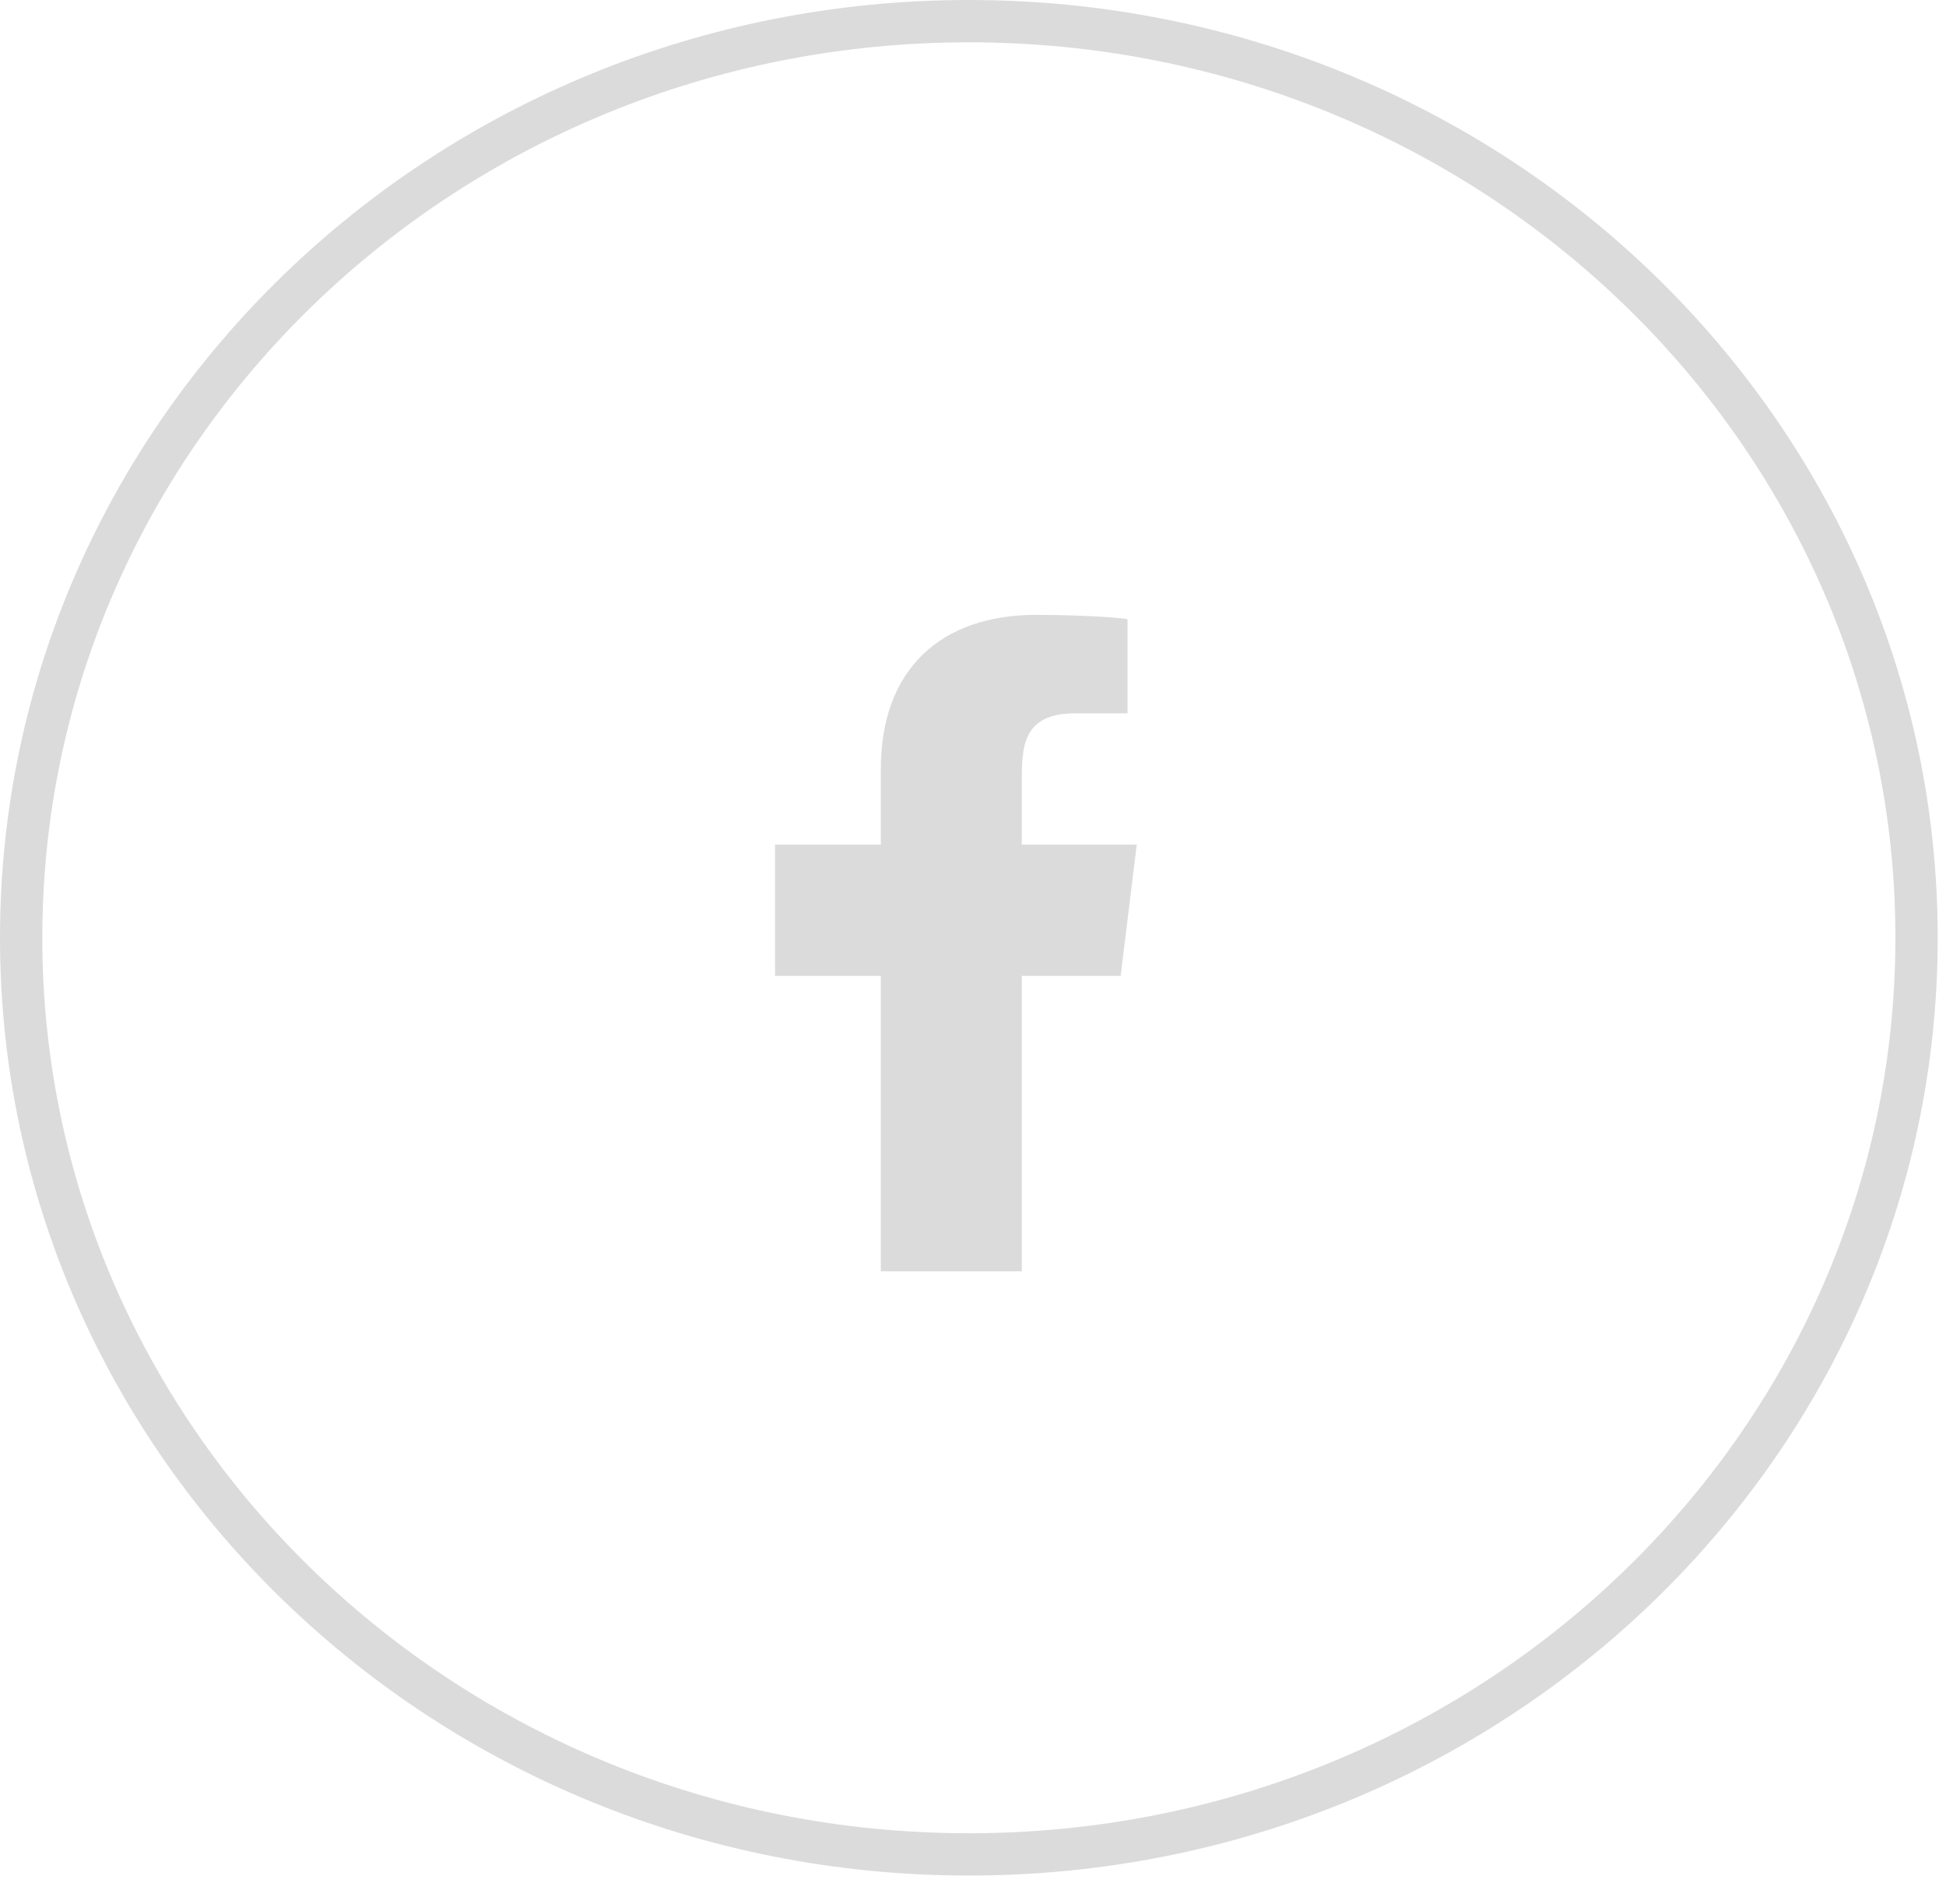
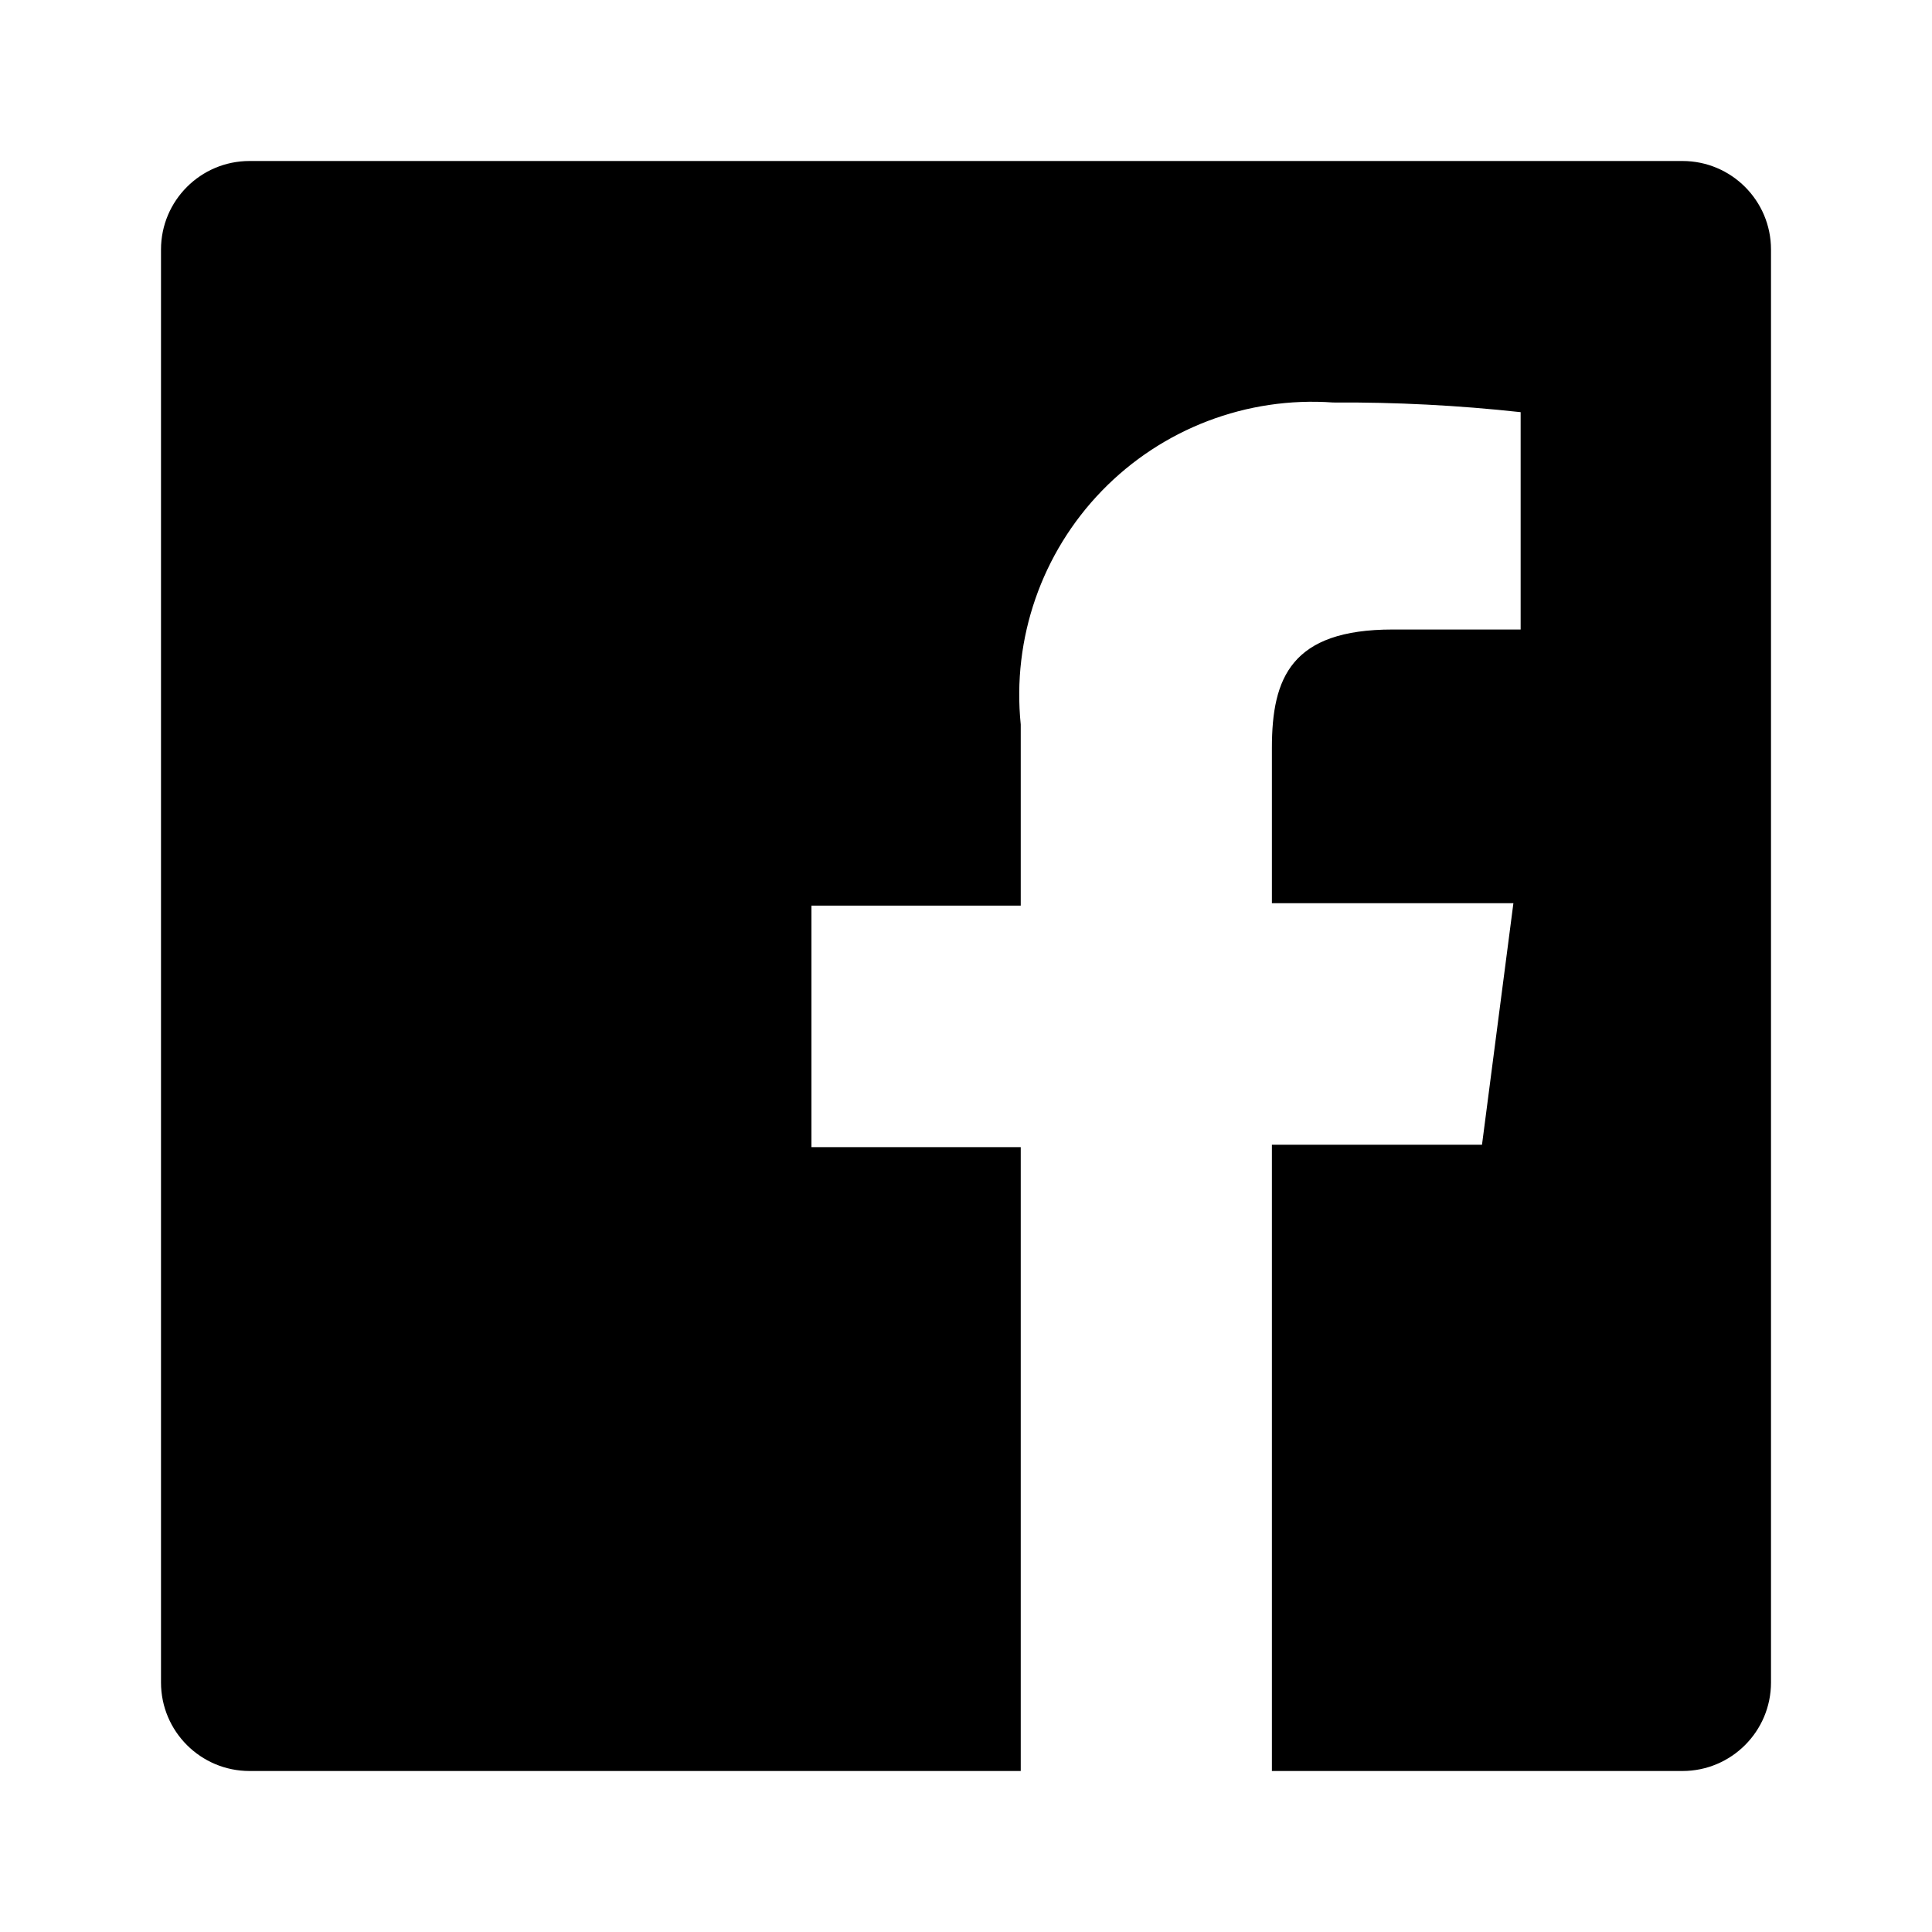
- <svg xmlns="http://www.w3.org/2000/svg" width="46" height="45" viewBox="0 0 46 45" fill="none">
-   <path fill-rule="evenodd" clip-rule="evenodd" d="M24.153 30.051V23.068H26.49L26.871 19.965H24.153V18.454C24.153 17.655 24.176 16.862 25.407 16.862H26.653V14.643C26.653 14.609 25.582 14.534 24.499 14.534C22.237 14.534 20.821 15.82 20.821 18.181V19.965H18.321V23.068H20.821V30.051H24.153Z" fill="#DBDBDB" />
-   <path d="M45.304 22.167C45.304 34.118 35.29 43.834 22.902 43.834C10.514 43.834 0.5 34.118 0.5 22.167C0.5 10.216 10.514 0.5 22.902 0.5C35.29 0.5 45.304 10.216 45.304 22.167Z" stroke="#DBDBDB" />
+ <svg xmlns="http://www.w3.org/2000/svg" data-name="Layer 1" viewBox="0 0 24 24">
+   <path d="M20.9,2H3.1A1.1,1.1,0,0,0,2,3.1V20.9A1.1,1.1,0,0,0,3.1,22h9.58V14.25h-2.6v-3h2.6V9a3.64,3.64,0,0,1,3.88-4,20.26,20.26,0,0,1,2.33.12v2.7H17.3c-1.26,0-1.5.6-1.5,1.47v1.93h3l-.39,3H15.8V22h5.1A1.1,1.1,0,0,0,22,20.9V3.1A1.1,1.1,0,0,0,20.9,2Z" />
</svg>
